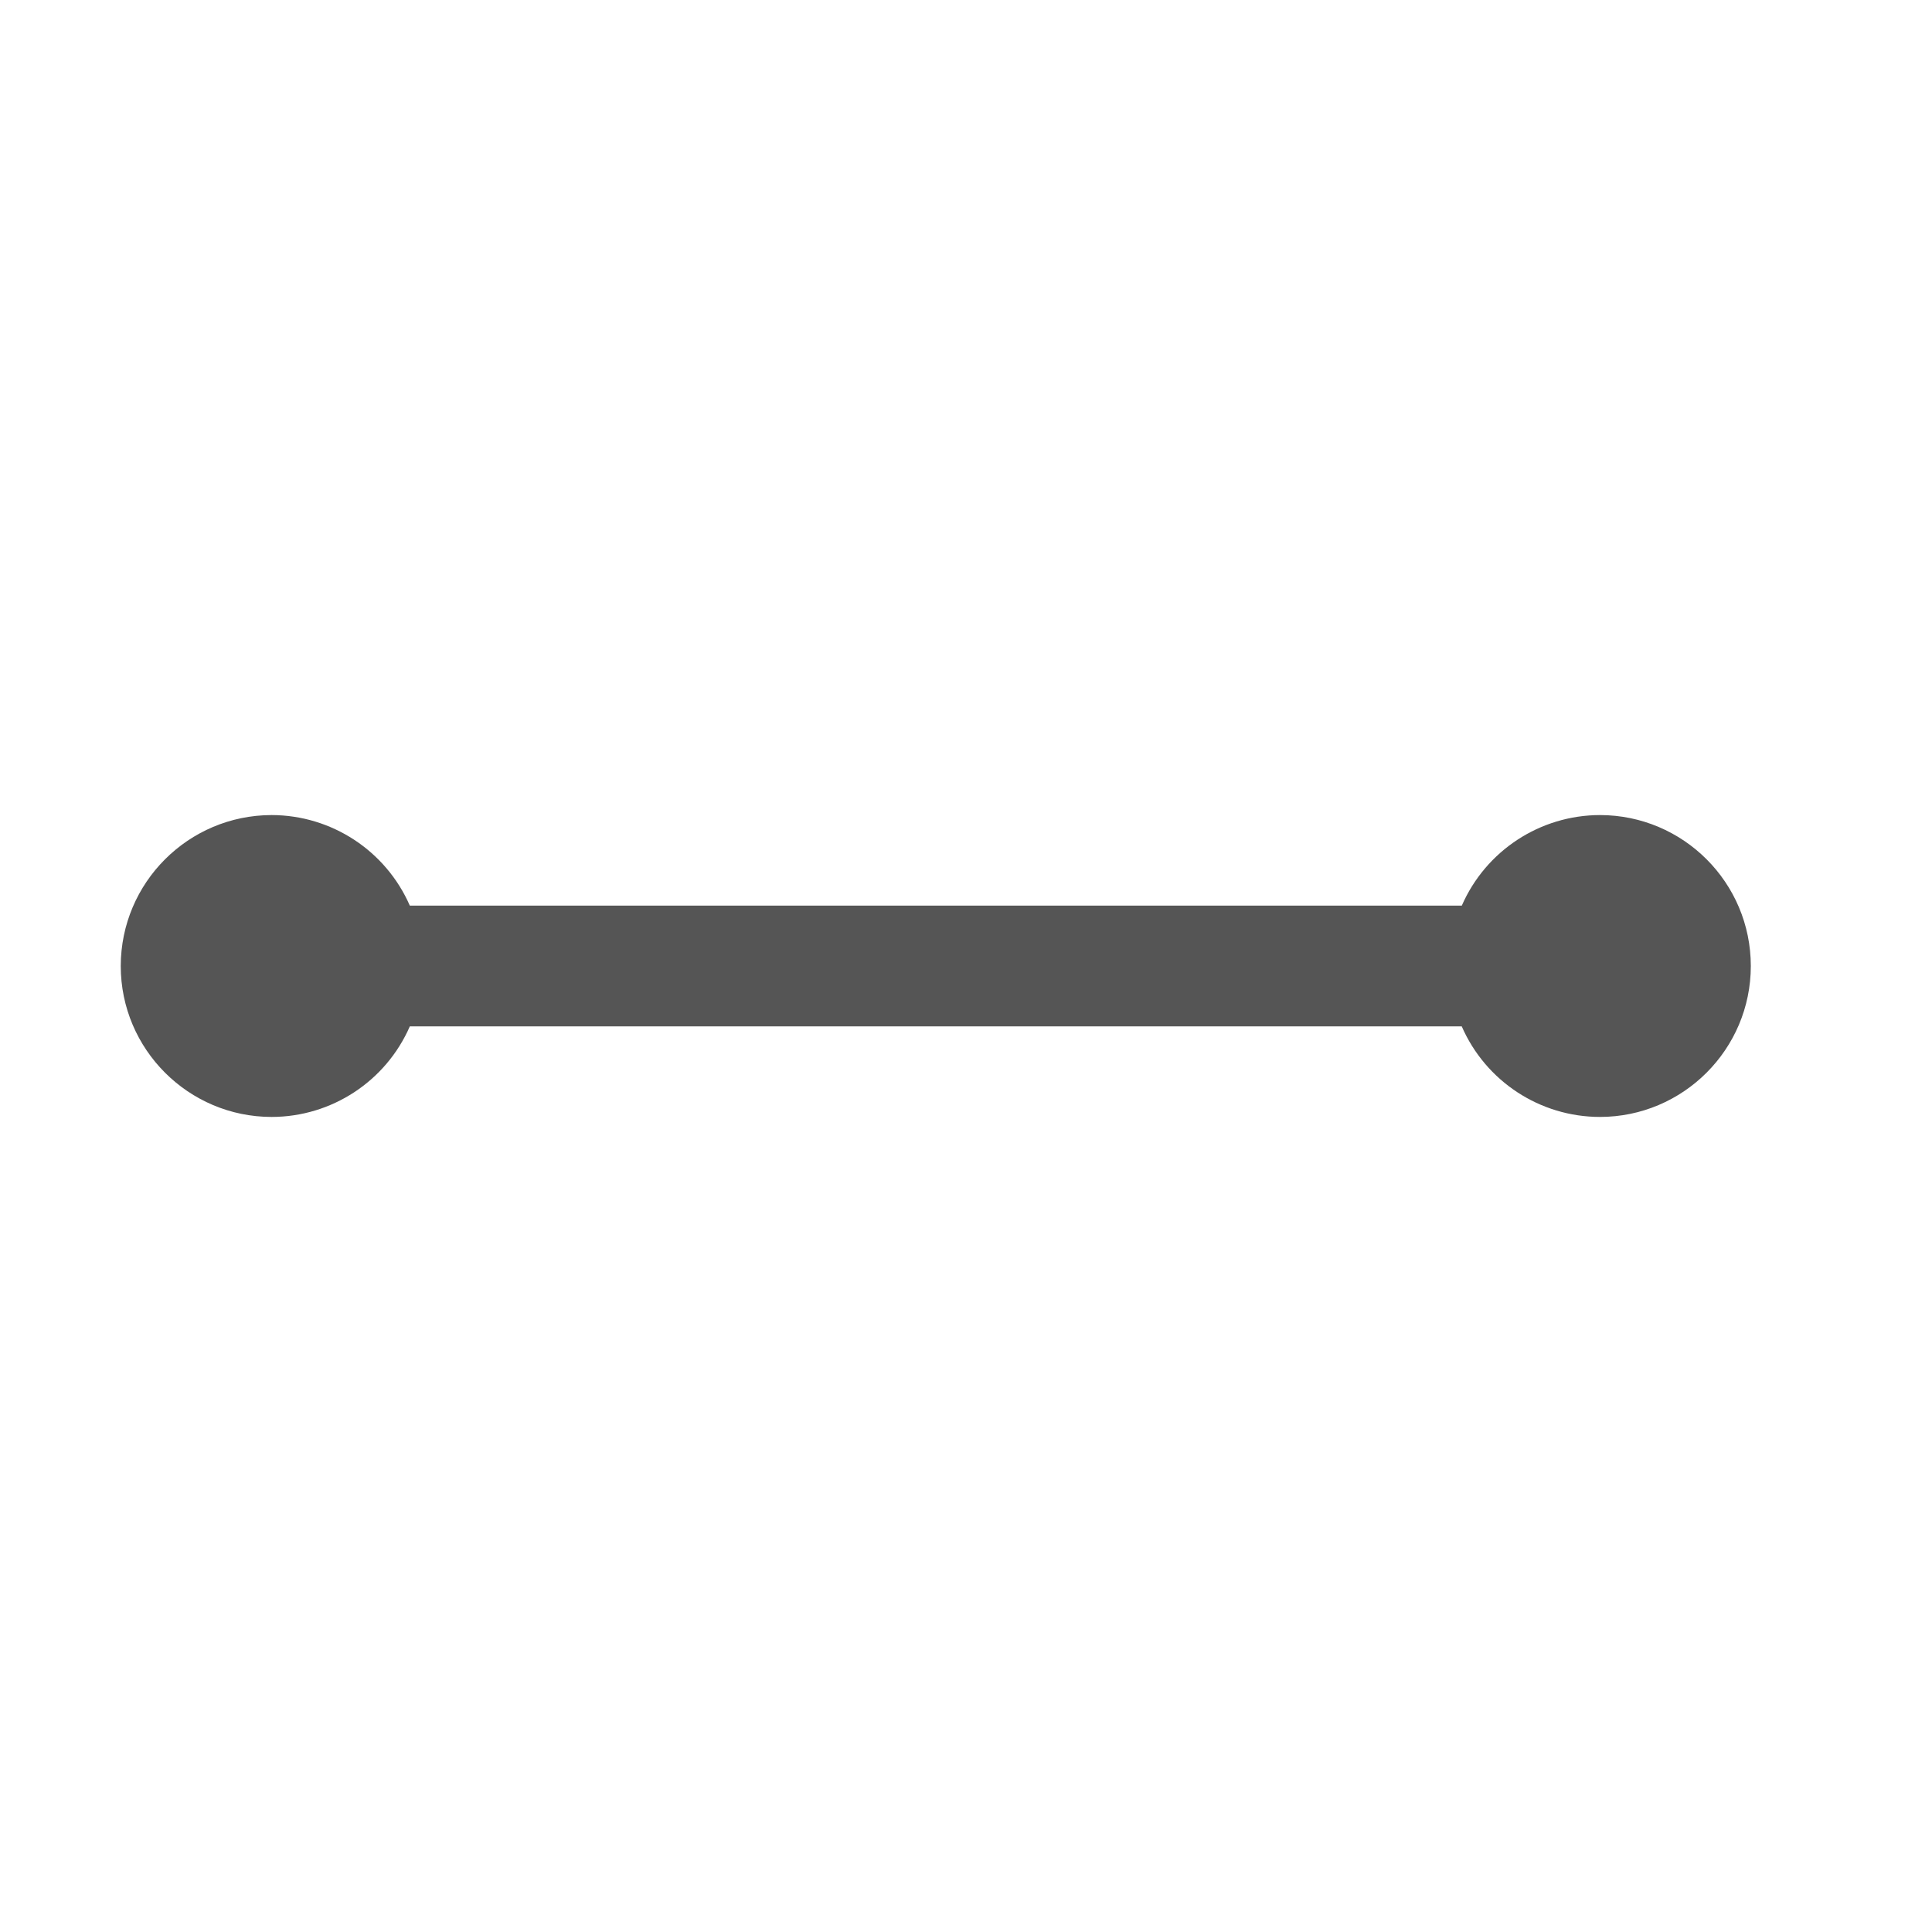
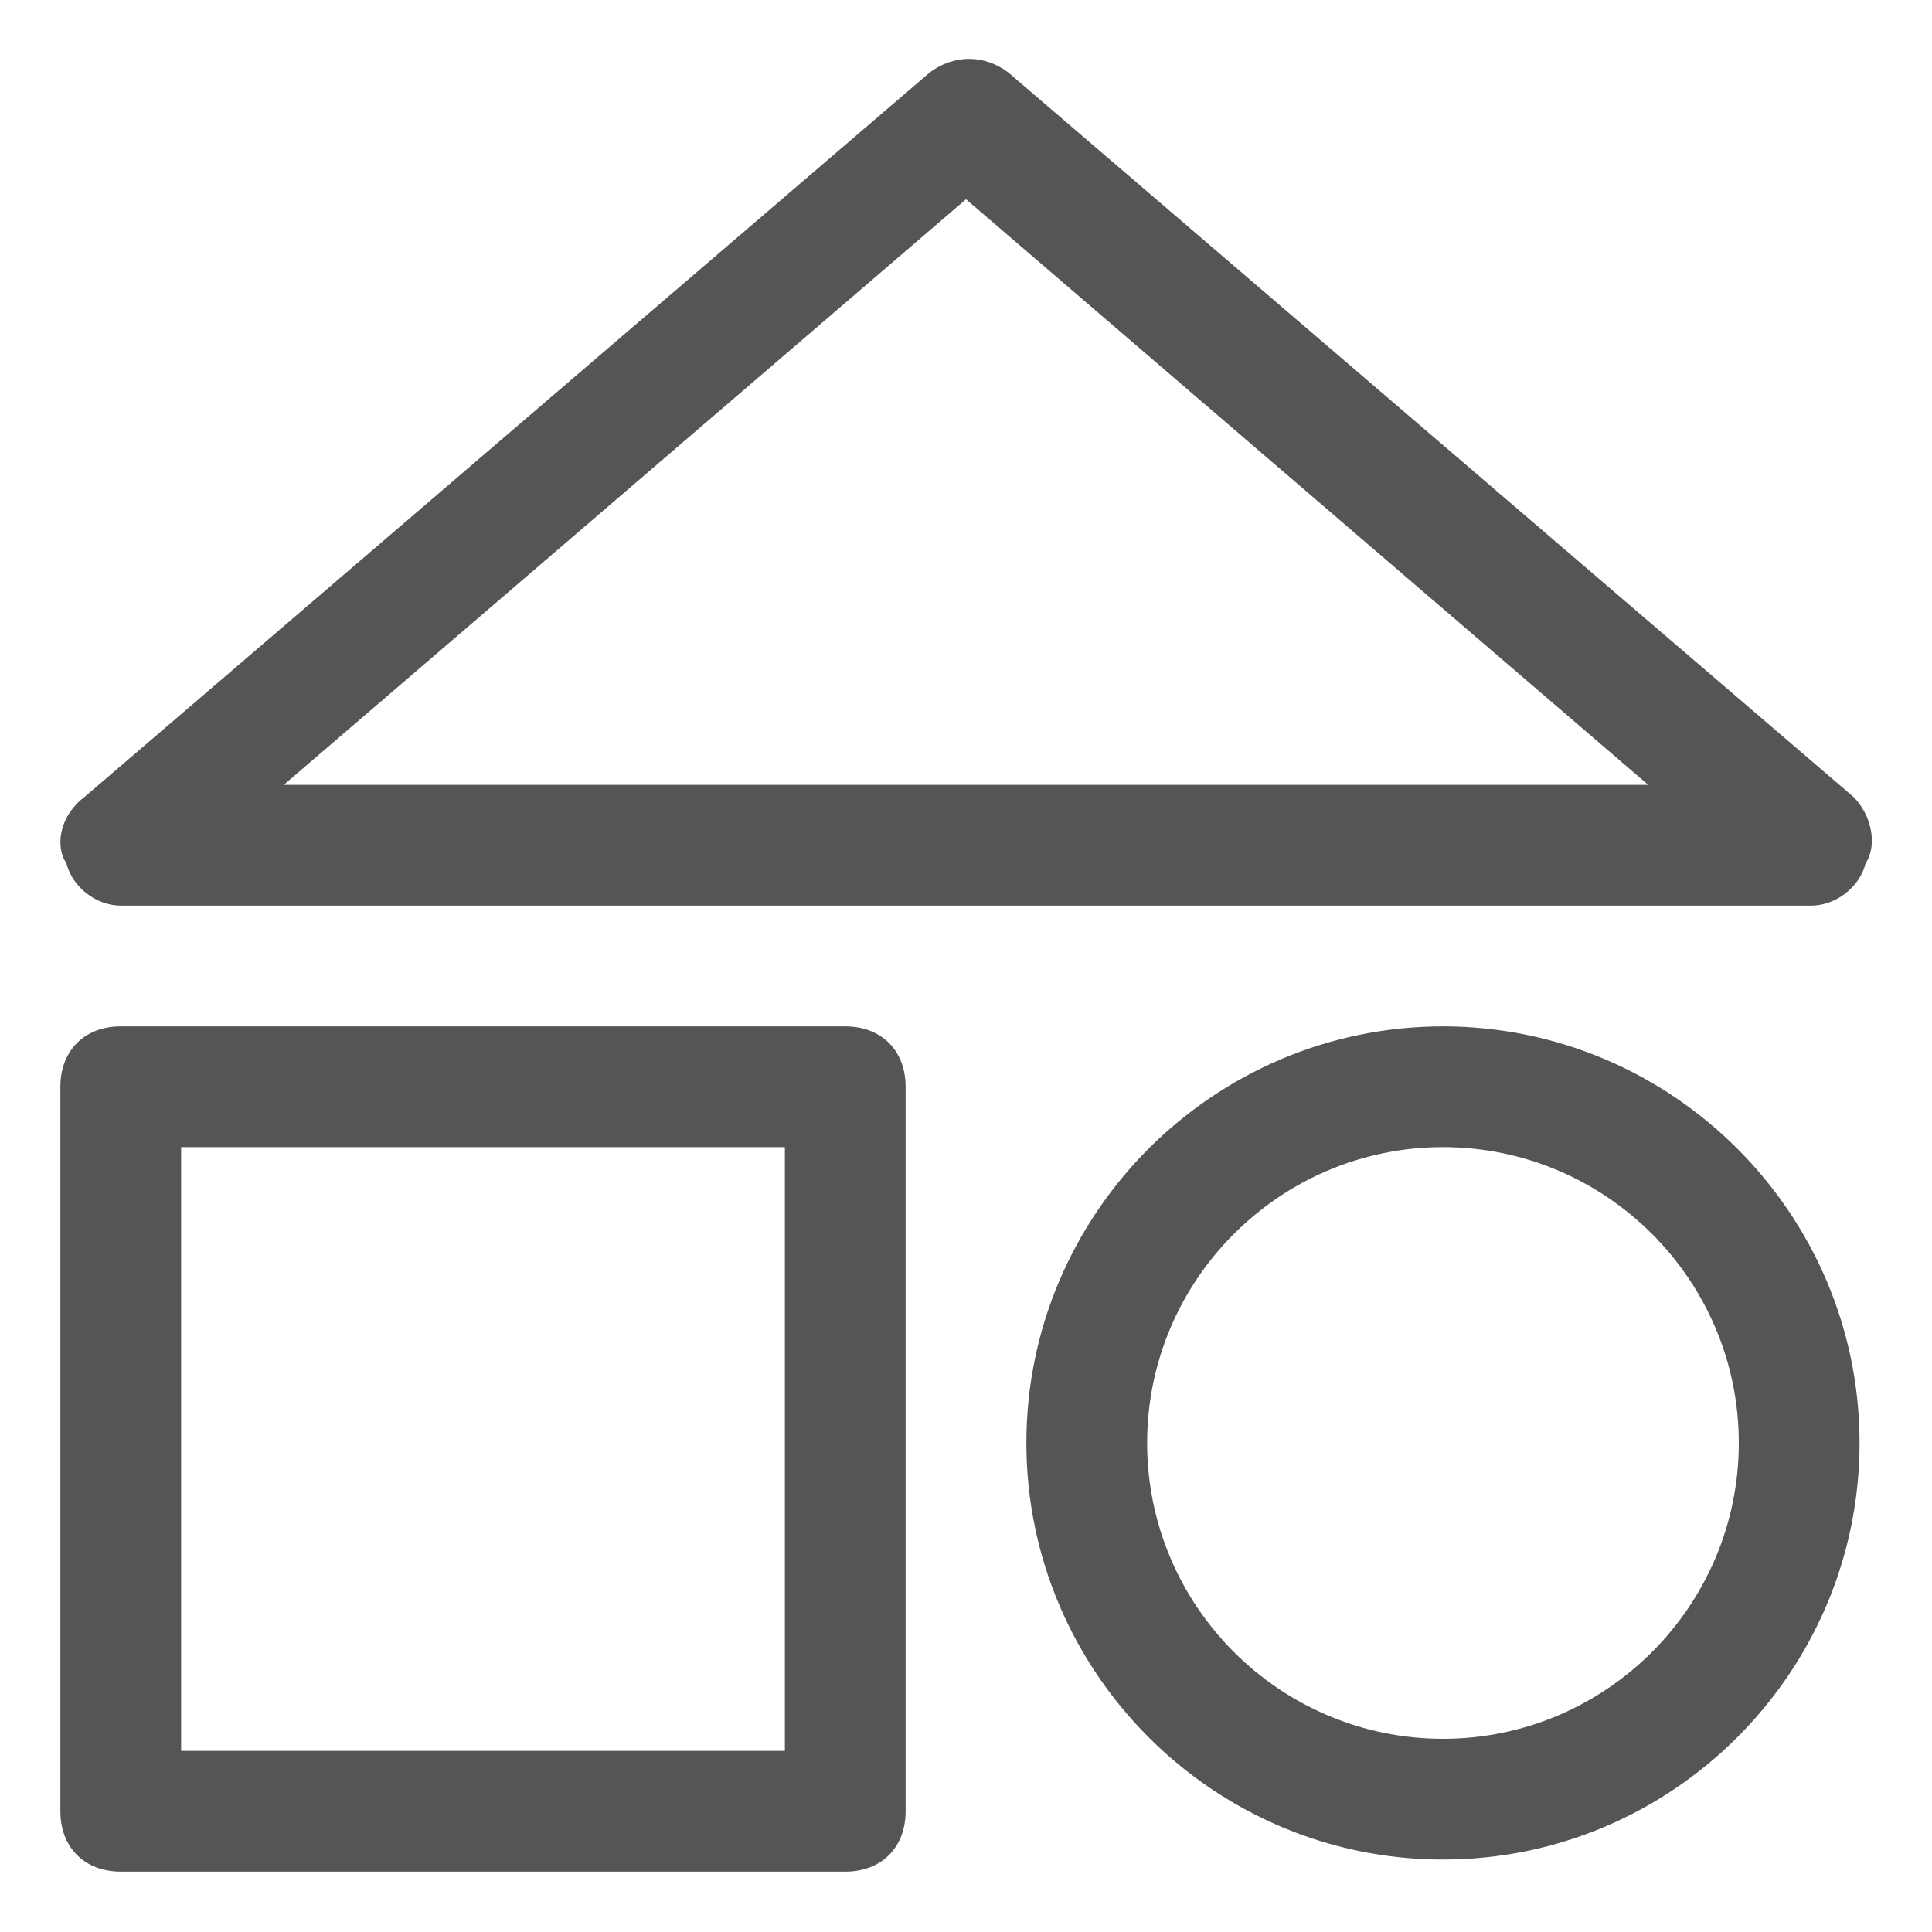
- <svg xmlns="http://www.w3.org/2000/svg" t="1712582888184" class="icon" viewBox="0 0 1024 1024" version="1.1" p-id="4432" width="200" height="200">
-   <path d="M848 432a80.064 80.064 0 0 0-73.216 48H217.216A80.096 80.096 0 0 0 144 432 80.096 80.096 0 0 0 64 512c0 44.128 35.904 80 80 80A80 80 0 0 0 217.216 544h557.536a80 80 0 0 0 73.216 48c44.128 0 80-35.872 80-80a80.032 80.032 0 0 0-79.968-80z" p-id="4433" fill="#555555">
-   </path>
+ <svg xmlns="http://www.w3.org/2000/svg" t="1726236067153" class="icon" viewBox="0 0 1024 1024" version="1.1" p-id="6664" width="64" height="64">
+   <path d="M764.8 544c-121.6 0-220.8 99.2-220.8 220.8 0 121.6 99.2 220.8 220.8 220.8s220.8-99.2 220.8-220.8c0-121.6-99.2-220.8-220.8-220.8z m0 377.6c-86.4 0-156.8-70.4-156.8-156.8s70.4-156.8 156.8-156.8 156.8 70.4 156.8 156.8-70.4 156.8-156.8 156.8zM982.4 422.4l-448-384c-12.8-9.6-28.8-9.6-41.6 0l-448 384c-12.8 9.6-16 25.6-9.6 35.2 3.2 12.8 16 22.4 28.8 22.4h896c12.8 0 25.6-9.6 28.8-22.4 6.4-9.6 3.2-25.6-6.4-35.2z m-832-6.4L512 105.6 873.6 416H150.4zM448 544H64c-19.2 0-32 12.8-32 32v384c0 19.2 12.8 32 32 32h384c19.2 0 32-12.8 32-32V576c0-19.2-12.8-32-32-32z m-32 384H96V608h320v320z" fill="#555555" p-id="6665" data-spm-anchor-id="a313x.search_index.0.i0.6ead3a81kmWUH1" class="selected" />
</svg>
